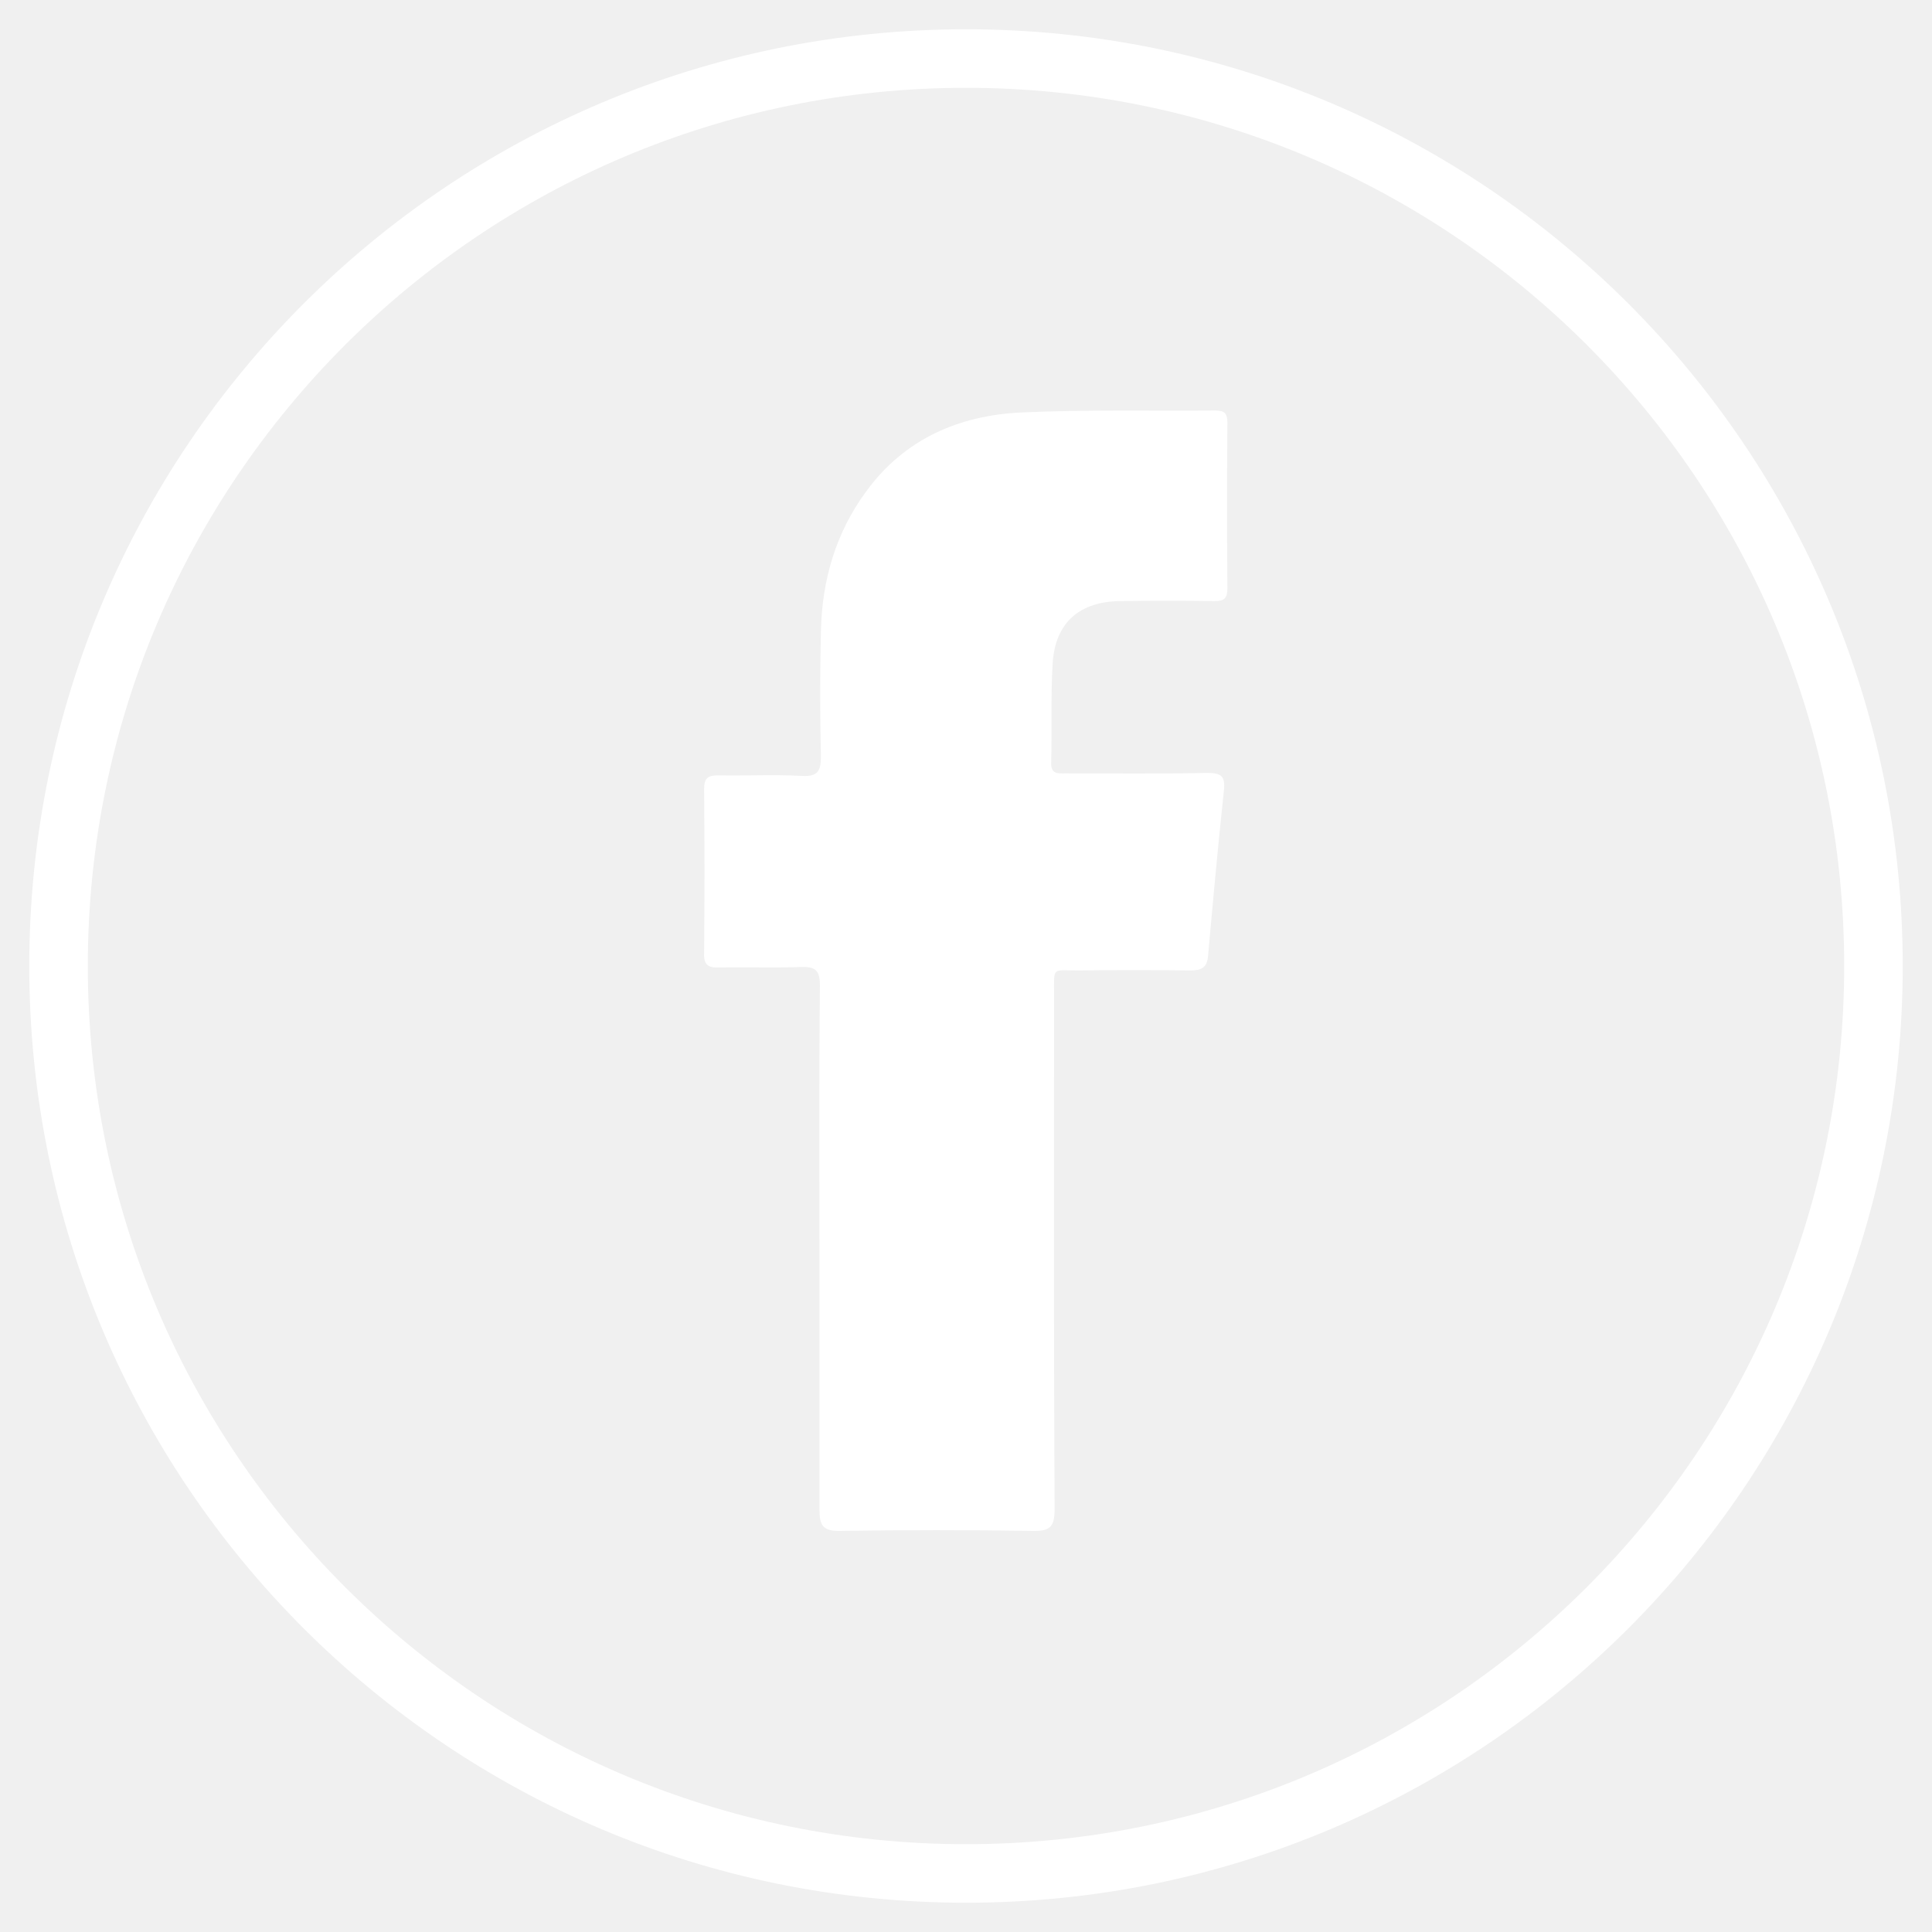
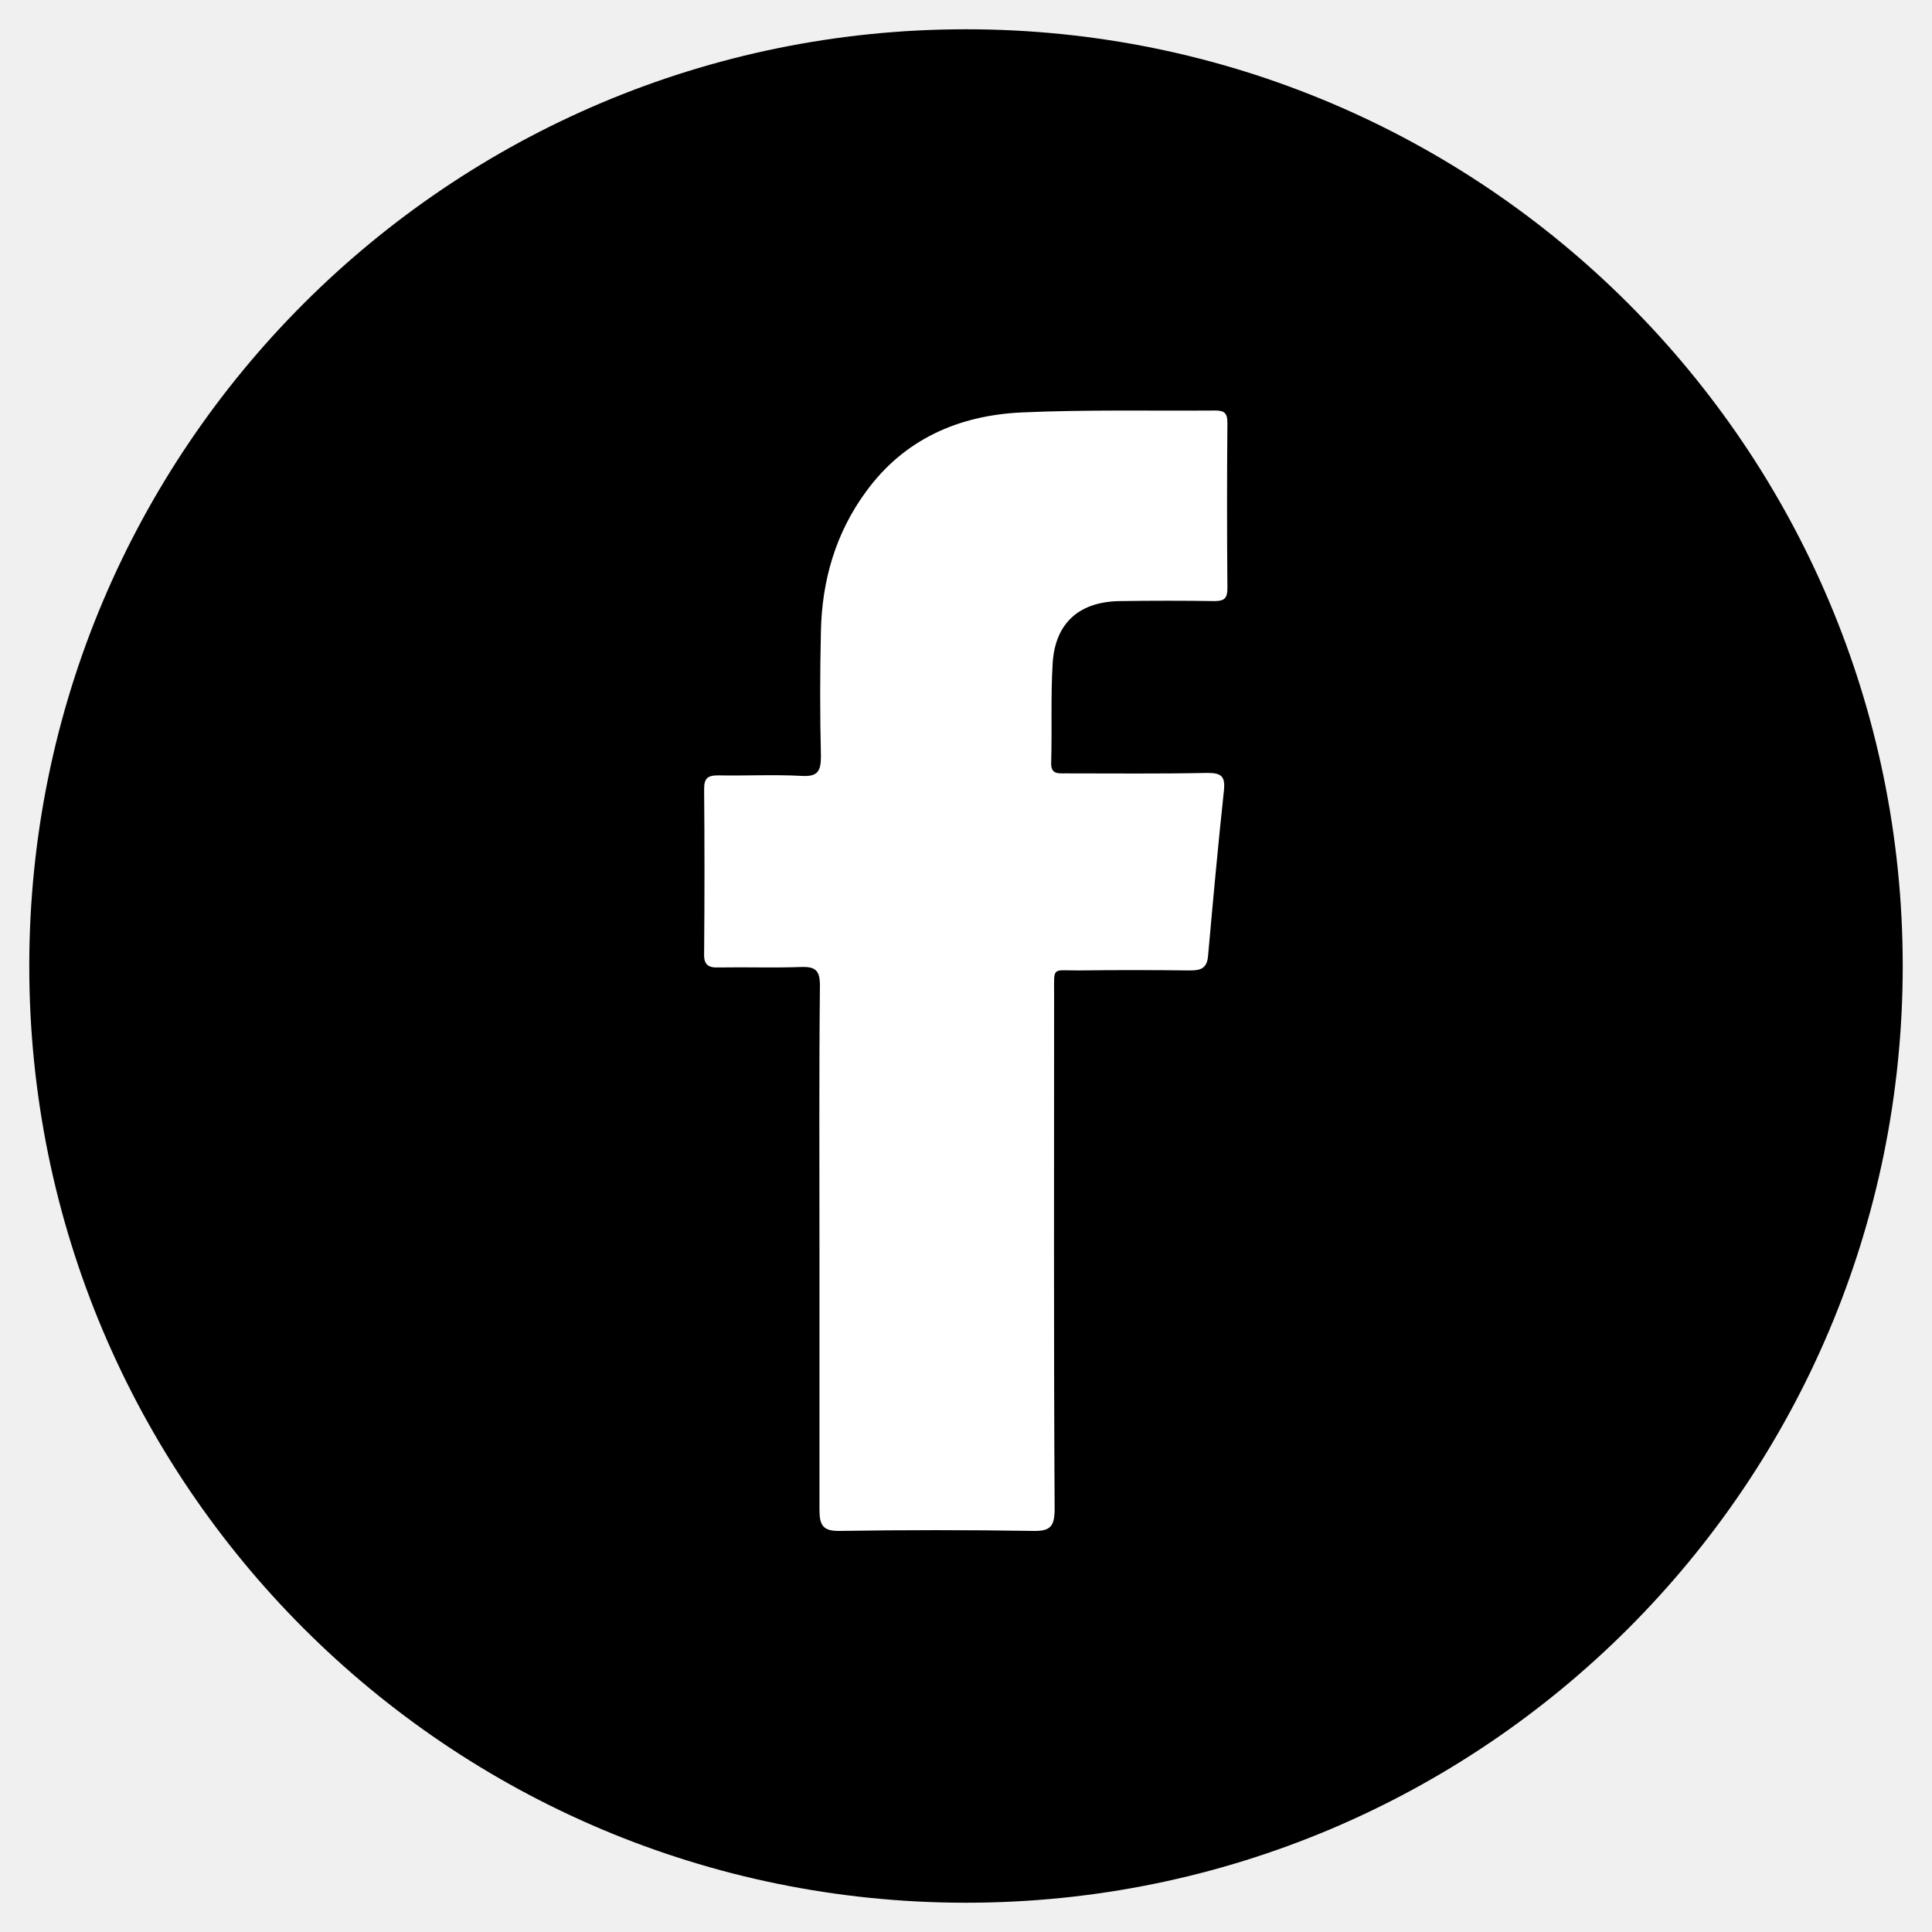
- <svg xmlns="http://www.w3.org/2000/svg" width="33" height="33" viewBox="0 0 33 33" fill="none">
-   <path d="M32 16.5C32 25.061 25.061 32 16.5 32C7.939 32 1 25.061 1 16.5C1 7.939 7.939 1 16.5 1C25.061 1 32 7.939 32 16.5Z" stroke="white" />
+ <svg xmlns="http://www.w3.org/2000/svg" width="33" height="33" viewBox="0 0 33 33" fill="black">
+   <path d="M32 16.5C32 25.061 25.061 32 16.5 32C7.939 32 1 25.061 1 16.5C1 7.939 7.939 1 16.5 1C25.061 1 32 7.939 32 16.5Z" stroke="black" />
  <path fill-rule="evenodd" clip-rule="evenodd" d="M13.997 21.329C13.997 19.832 13.989 18.335 14.005 16.838C14.005 16.584 13.938 16.508 13.684 16.517C13.219 16.534 12.754 16.517 12.28 16.525C12.094 16.534 12.018 16.475 12.027 16.28C12.035 15.35 12.035 14.411 12.027 13.481C12.027 13.303 12.077 13.244 12.263 13.244C12.737 13.253 13.219 13.227 13.693 13.253C13.972 13.27 14.022 13.168 14.022 12.914C14.005 12.204 14.005 11.494 14.022 10.783C14.039 9.912 14.276 9.1 14.792 8.398C15.443 7.502 16.373 7.096 17.447 7.045C18.547 6.995 19.654 7.02 20.762 7.012C20.915 7.012 20.965 7.062 20.965 7.215C20.957 8.162 20.957 9.109 20.965 10.047C20.965 10.217 20.915 10.267 20.745 10.267C20.213 10.259 19.68 10.259 19.155 10.267C18.445 10.267 18.022 10.631 17.98 11.333C17.946 11.891 17.971 12.458 17.955 13.024C17.946 13.227 18.073 13.21 18.2 13.21C19.003 13.21 19.815 13.219 20.619 13.202C20.855 13.202 20.931 13.253 20.906 13.498C20.805 14.437 20.72 15.375 20.635 16.322C20.619 16.534 20.517 16.576 20.331 16.576C19.697 16.568 19.054 16.568 18.42 16.576C17.963 16.576 18.005 16.508 18.005 16.974C18.005 19.908 17.997 22.834 18.014 25.768C18.014 26.081 17.938 26.157 17.633 26.149C16.542 26.132 15.443 26.132 14.352 26.149C14.048 26.157 13.997 26.047 13.997 25.777C13.997 24.28 13.997 22.809 13.997 21.329Z" fill="white" />
</svg>
